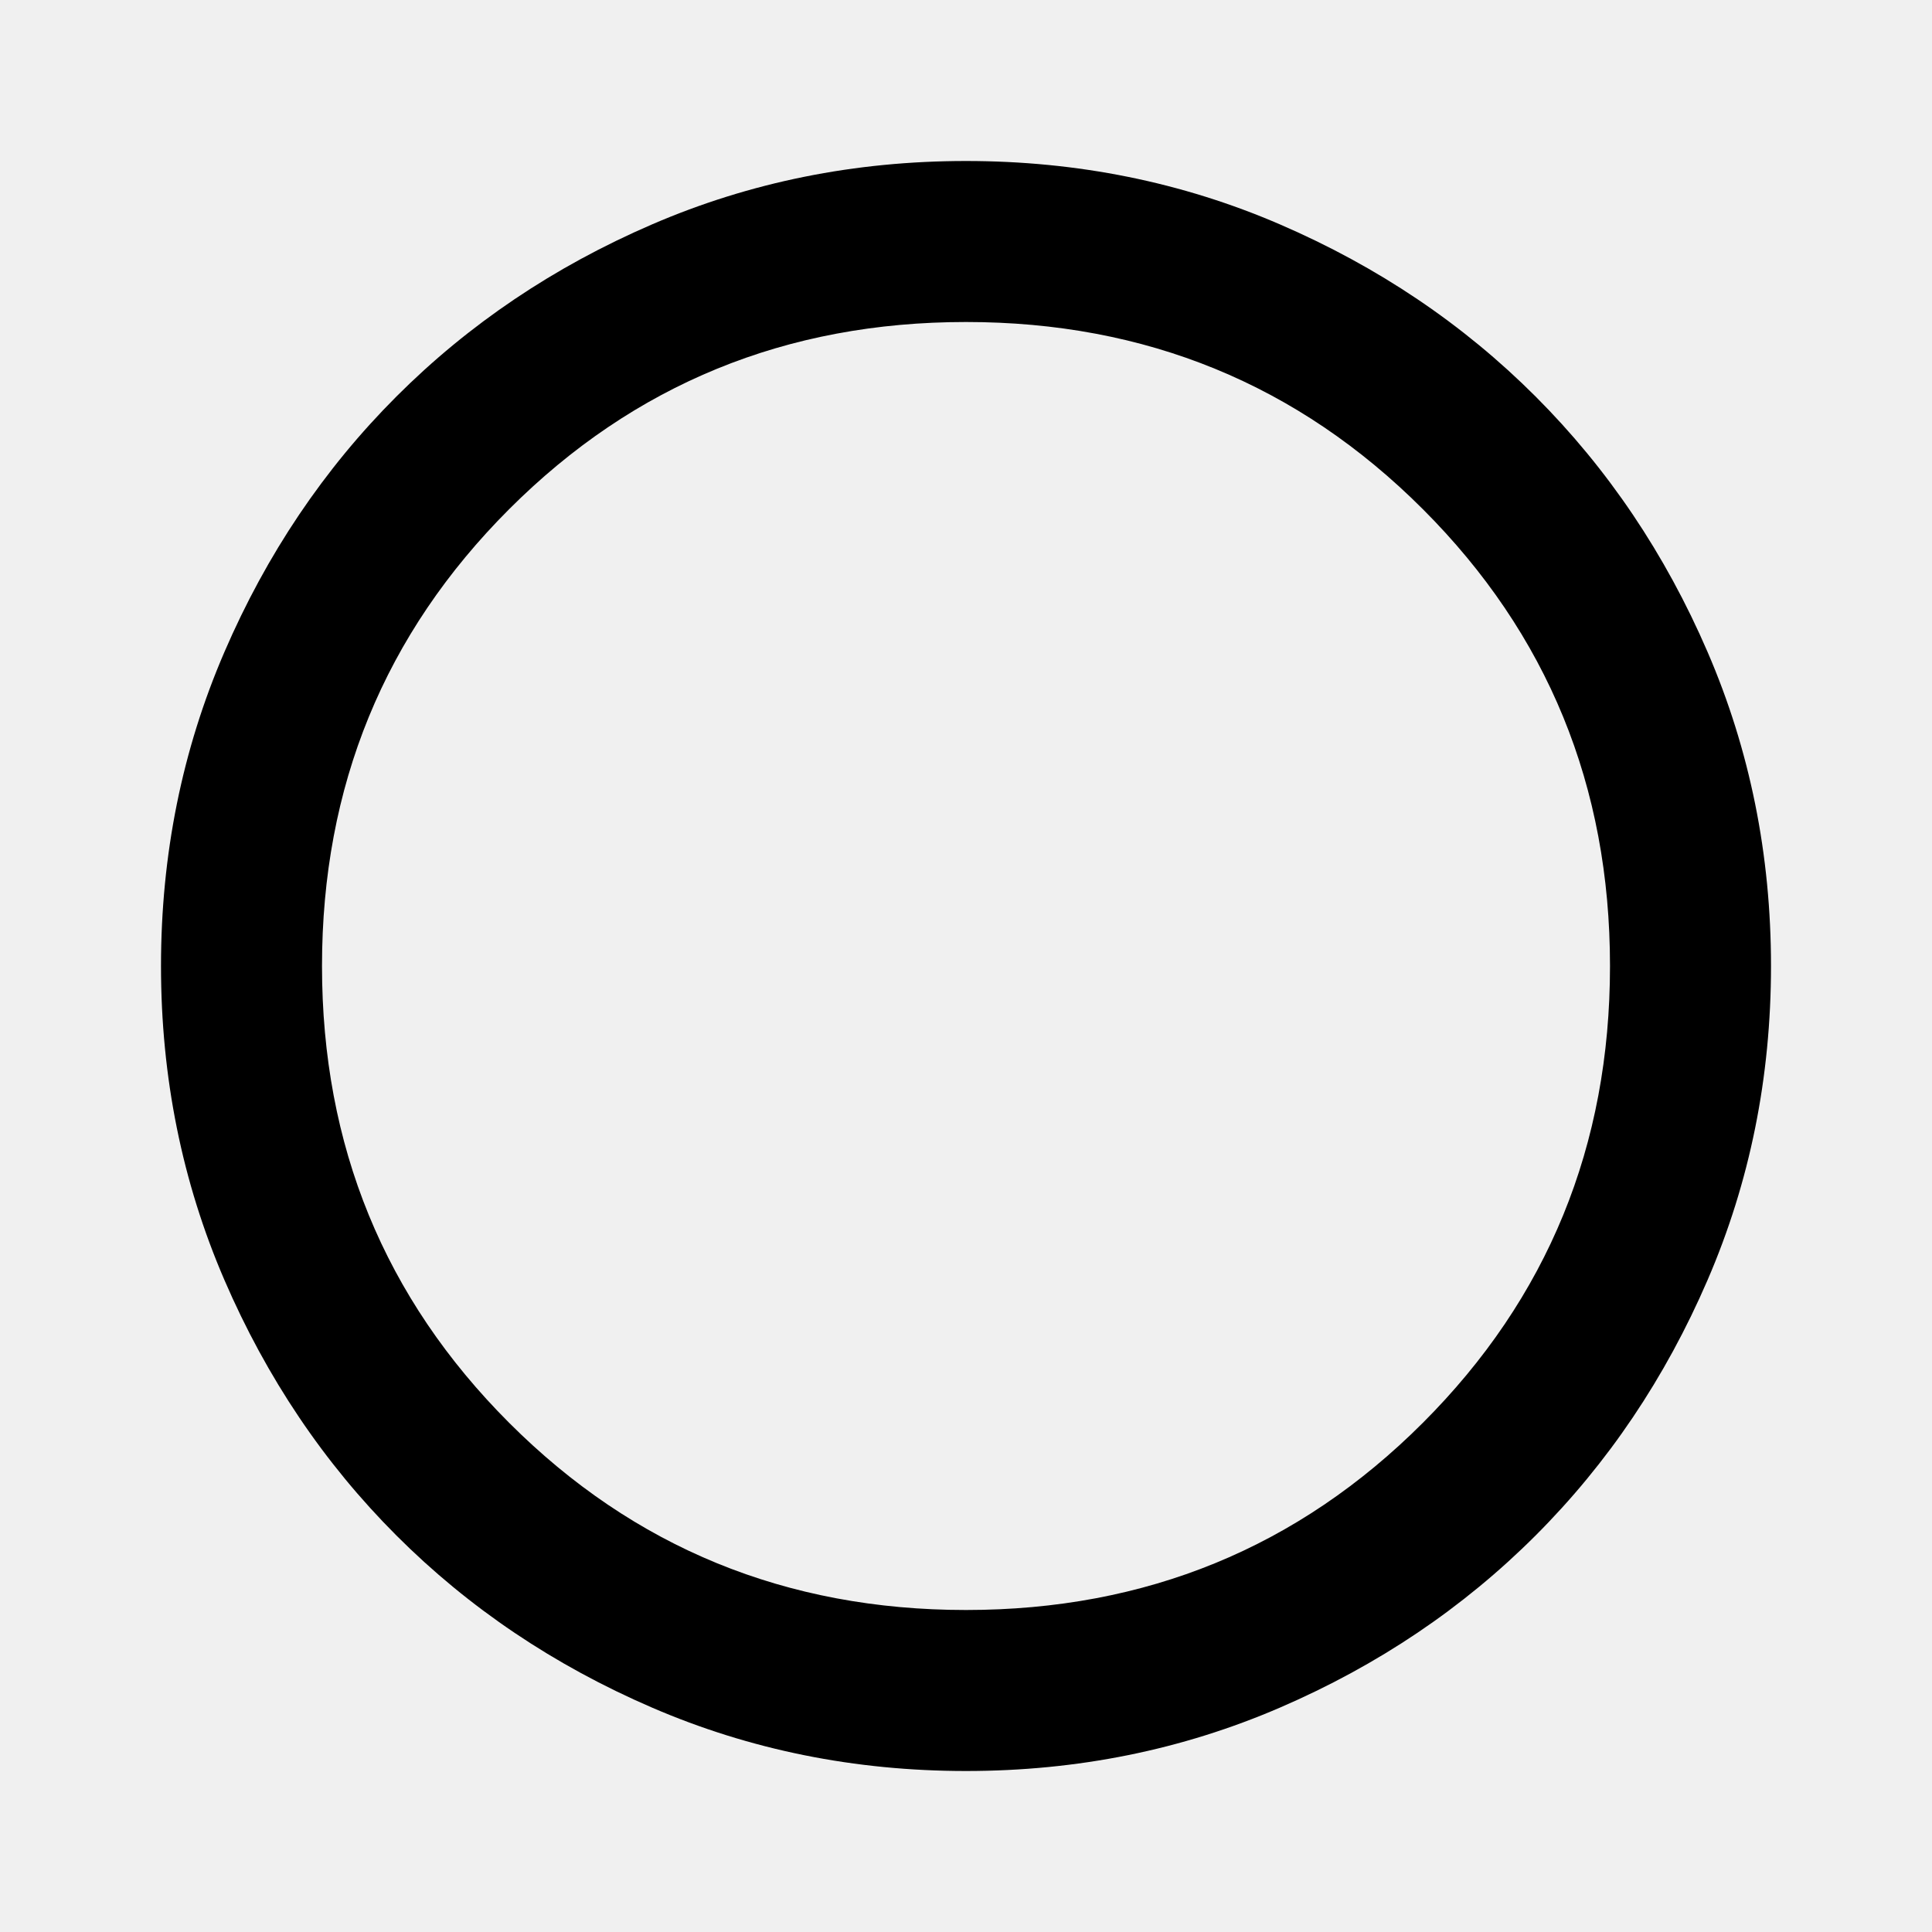
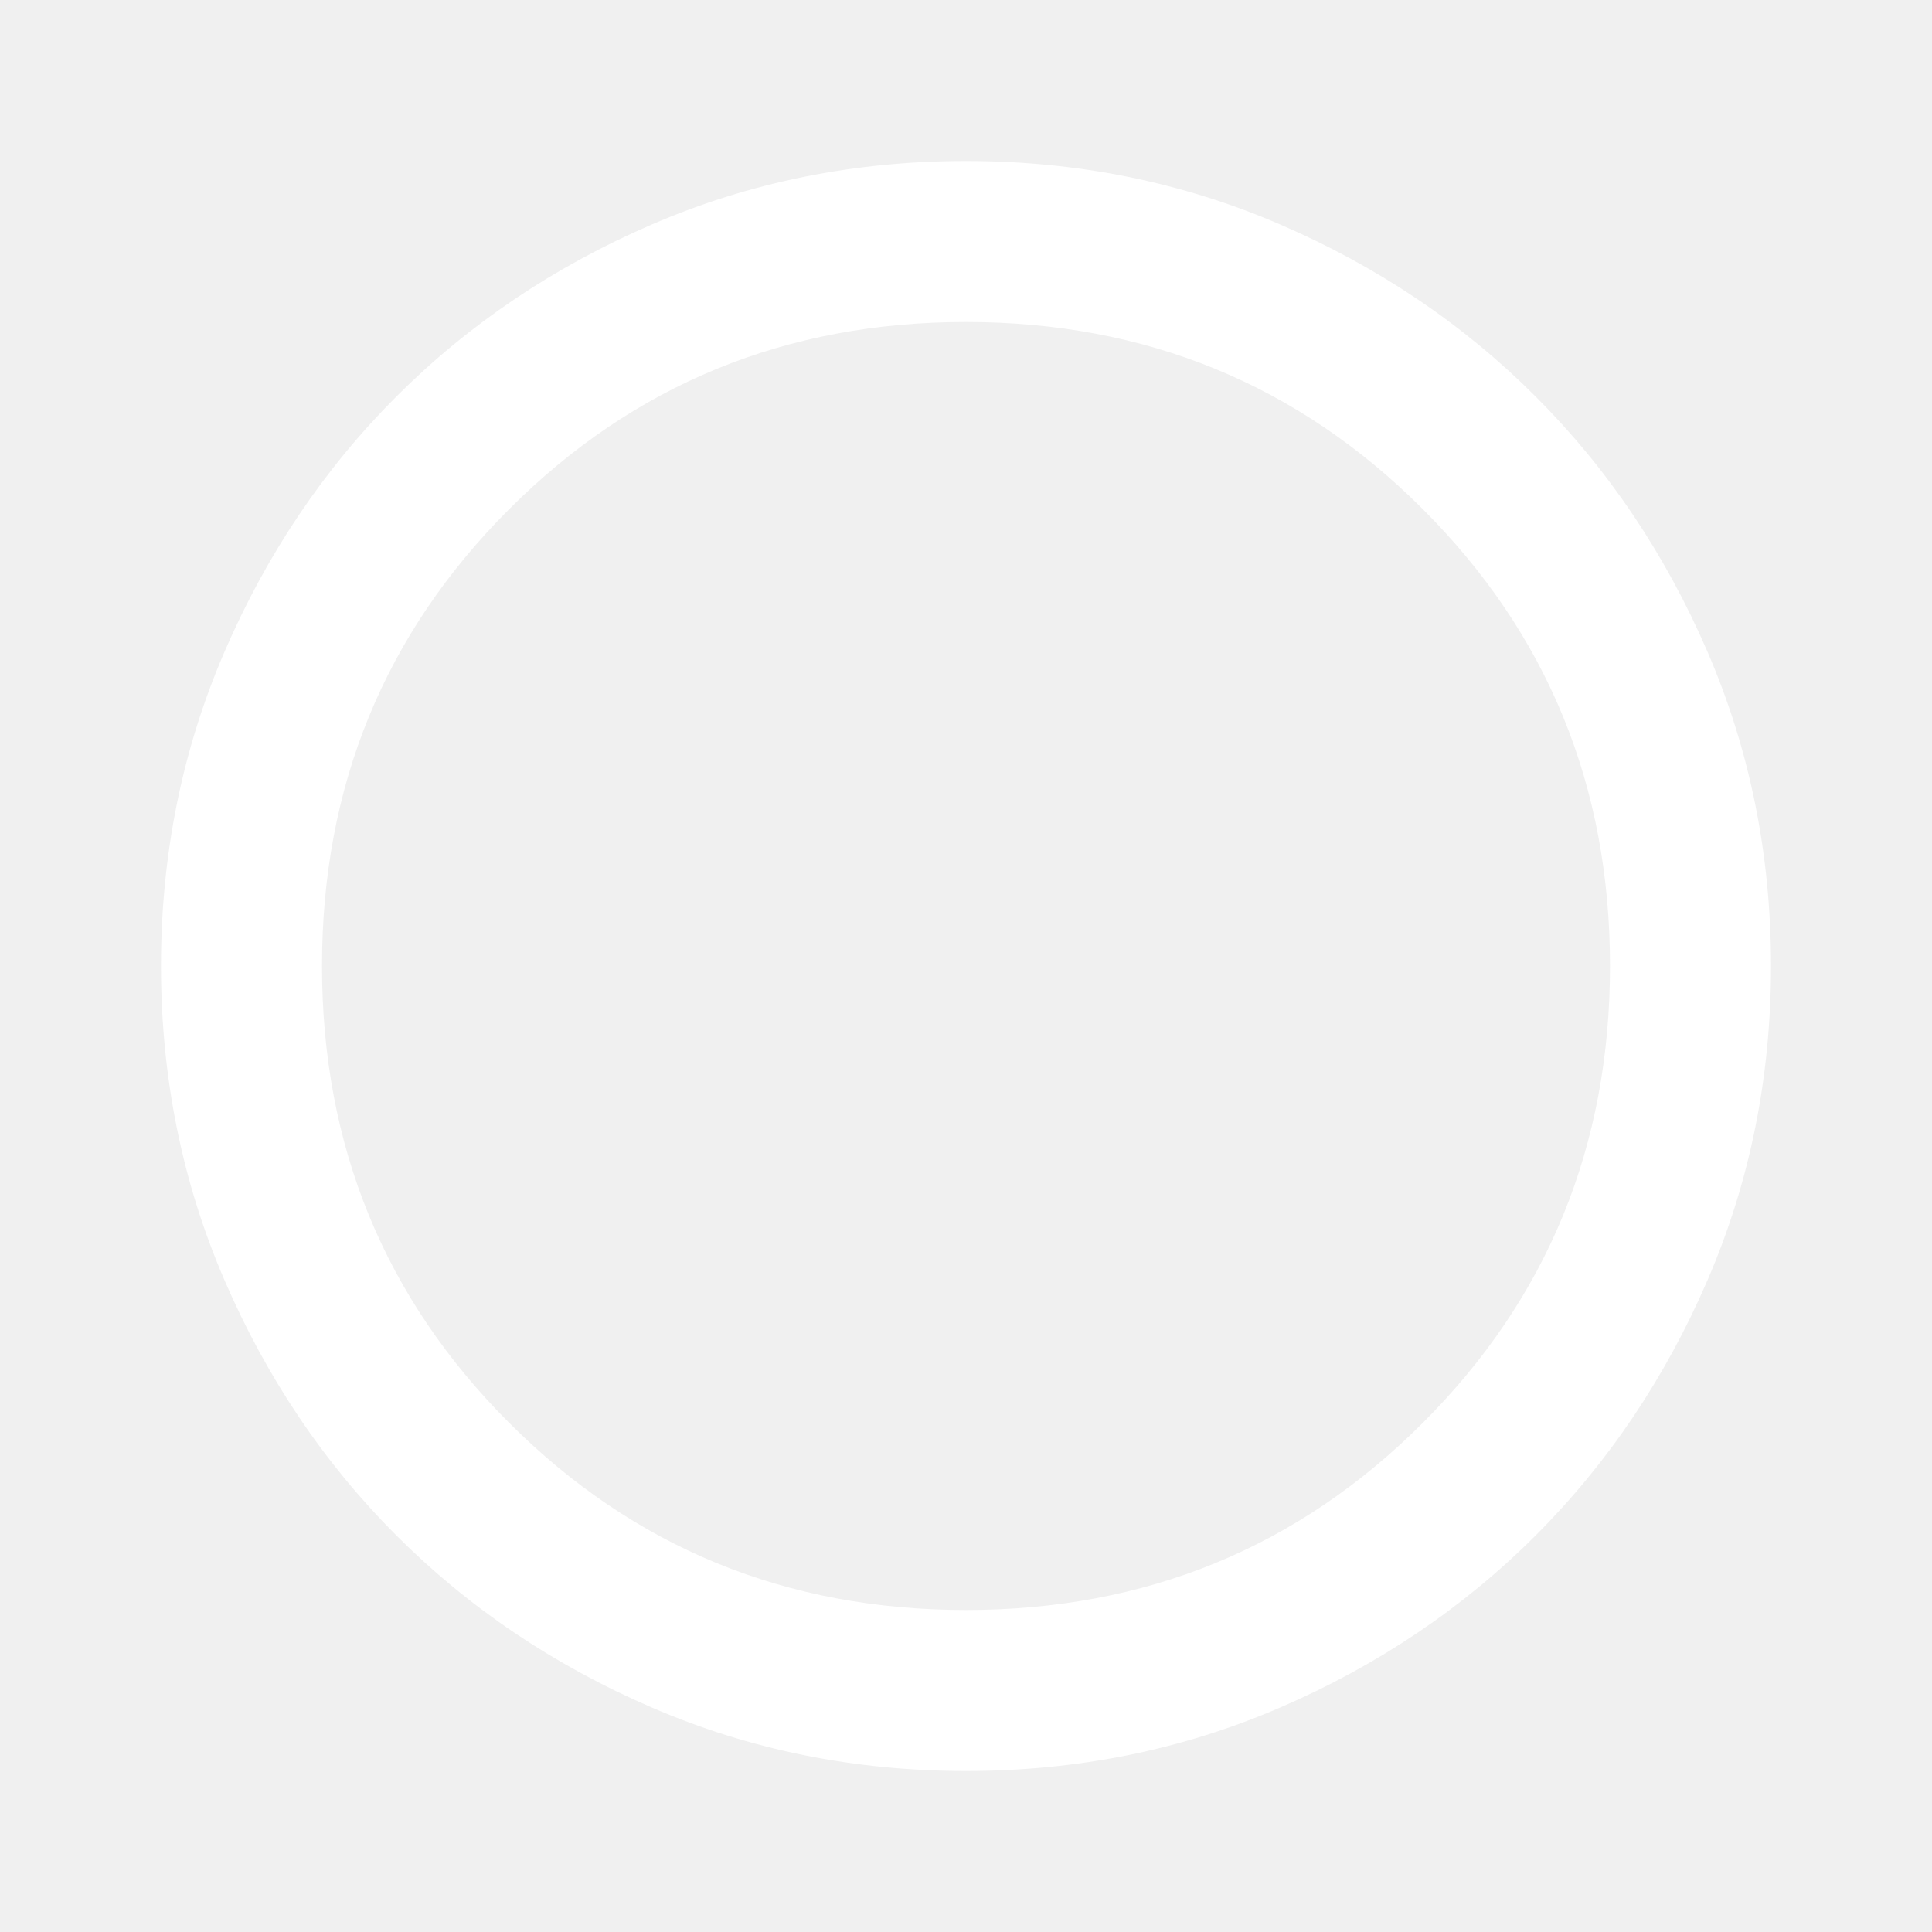
- <svg xmlns="http://www.w3.org/2000/svg" height="24" viewBox="0 -960 960 960" width="24">
+ <svg xmlns="http://www.w3.org/2000/svg" height="24" fill="white" viewBox="0 -960 960 960" width="24">
  <path d="M480-80q-83 0-156-31.5T197-197q-54-54-85.5-127T80-480q0-83 31.5-156T197-763q54-54 127-85.5T480-880q83 0 156 31.5T763-763q54 54 85.5 127T880-480q0 83-31.5 156T763-197q-54 54-127 85.5T480-80Zm0-80q134 0 227-93t93-227q0-134-93-227t-227-93q-134 0-227 93t-93 227q0 134 93 227t227 93Zm0-320Z" />
</svg>
